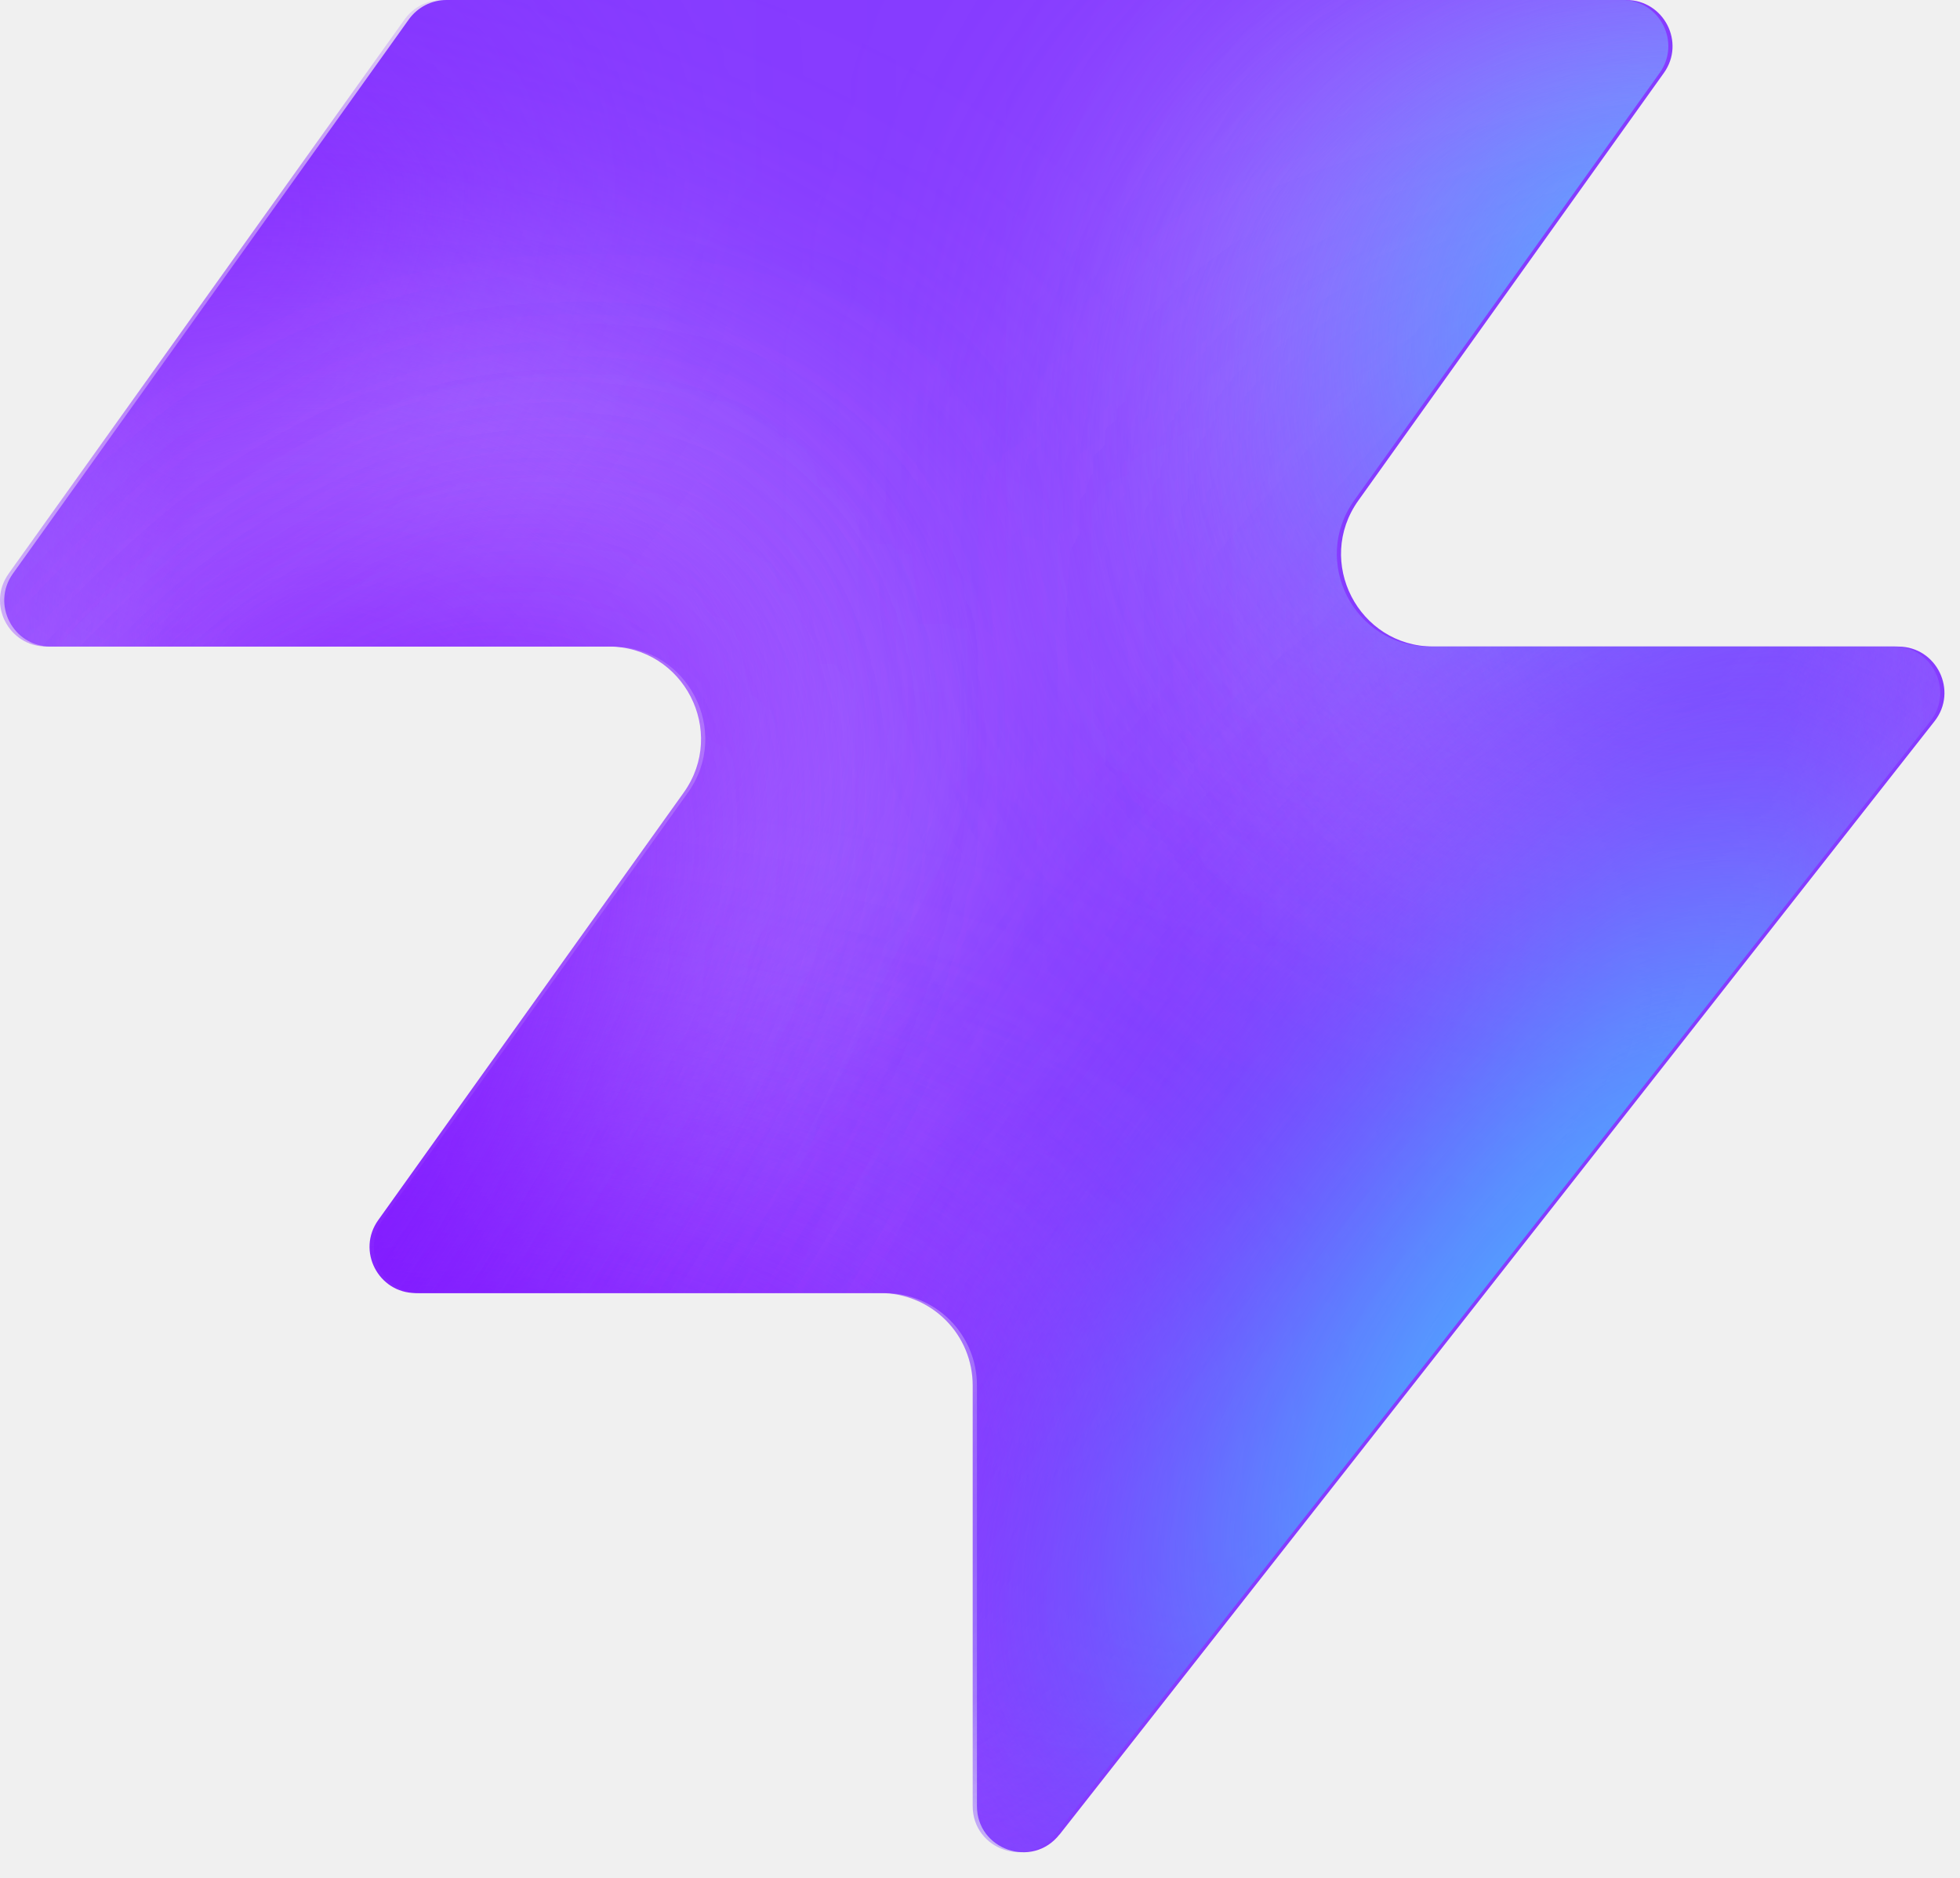
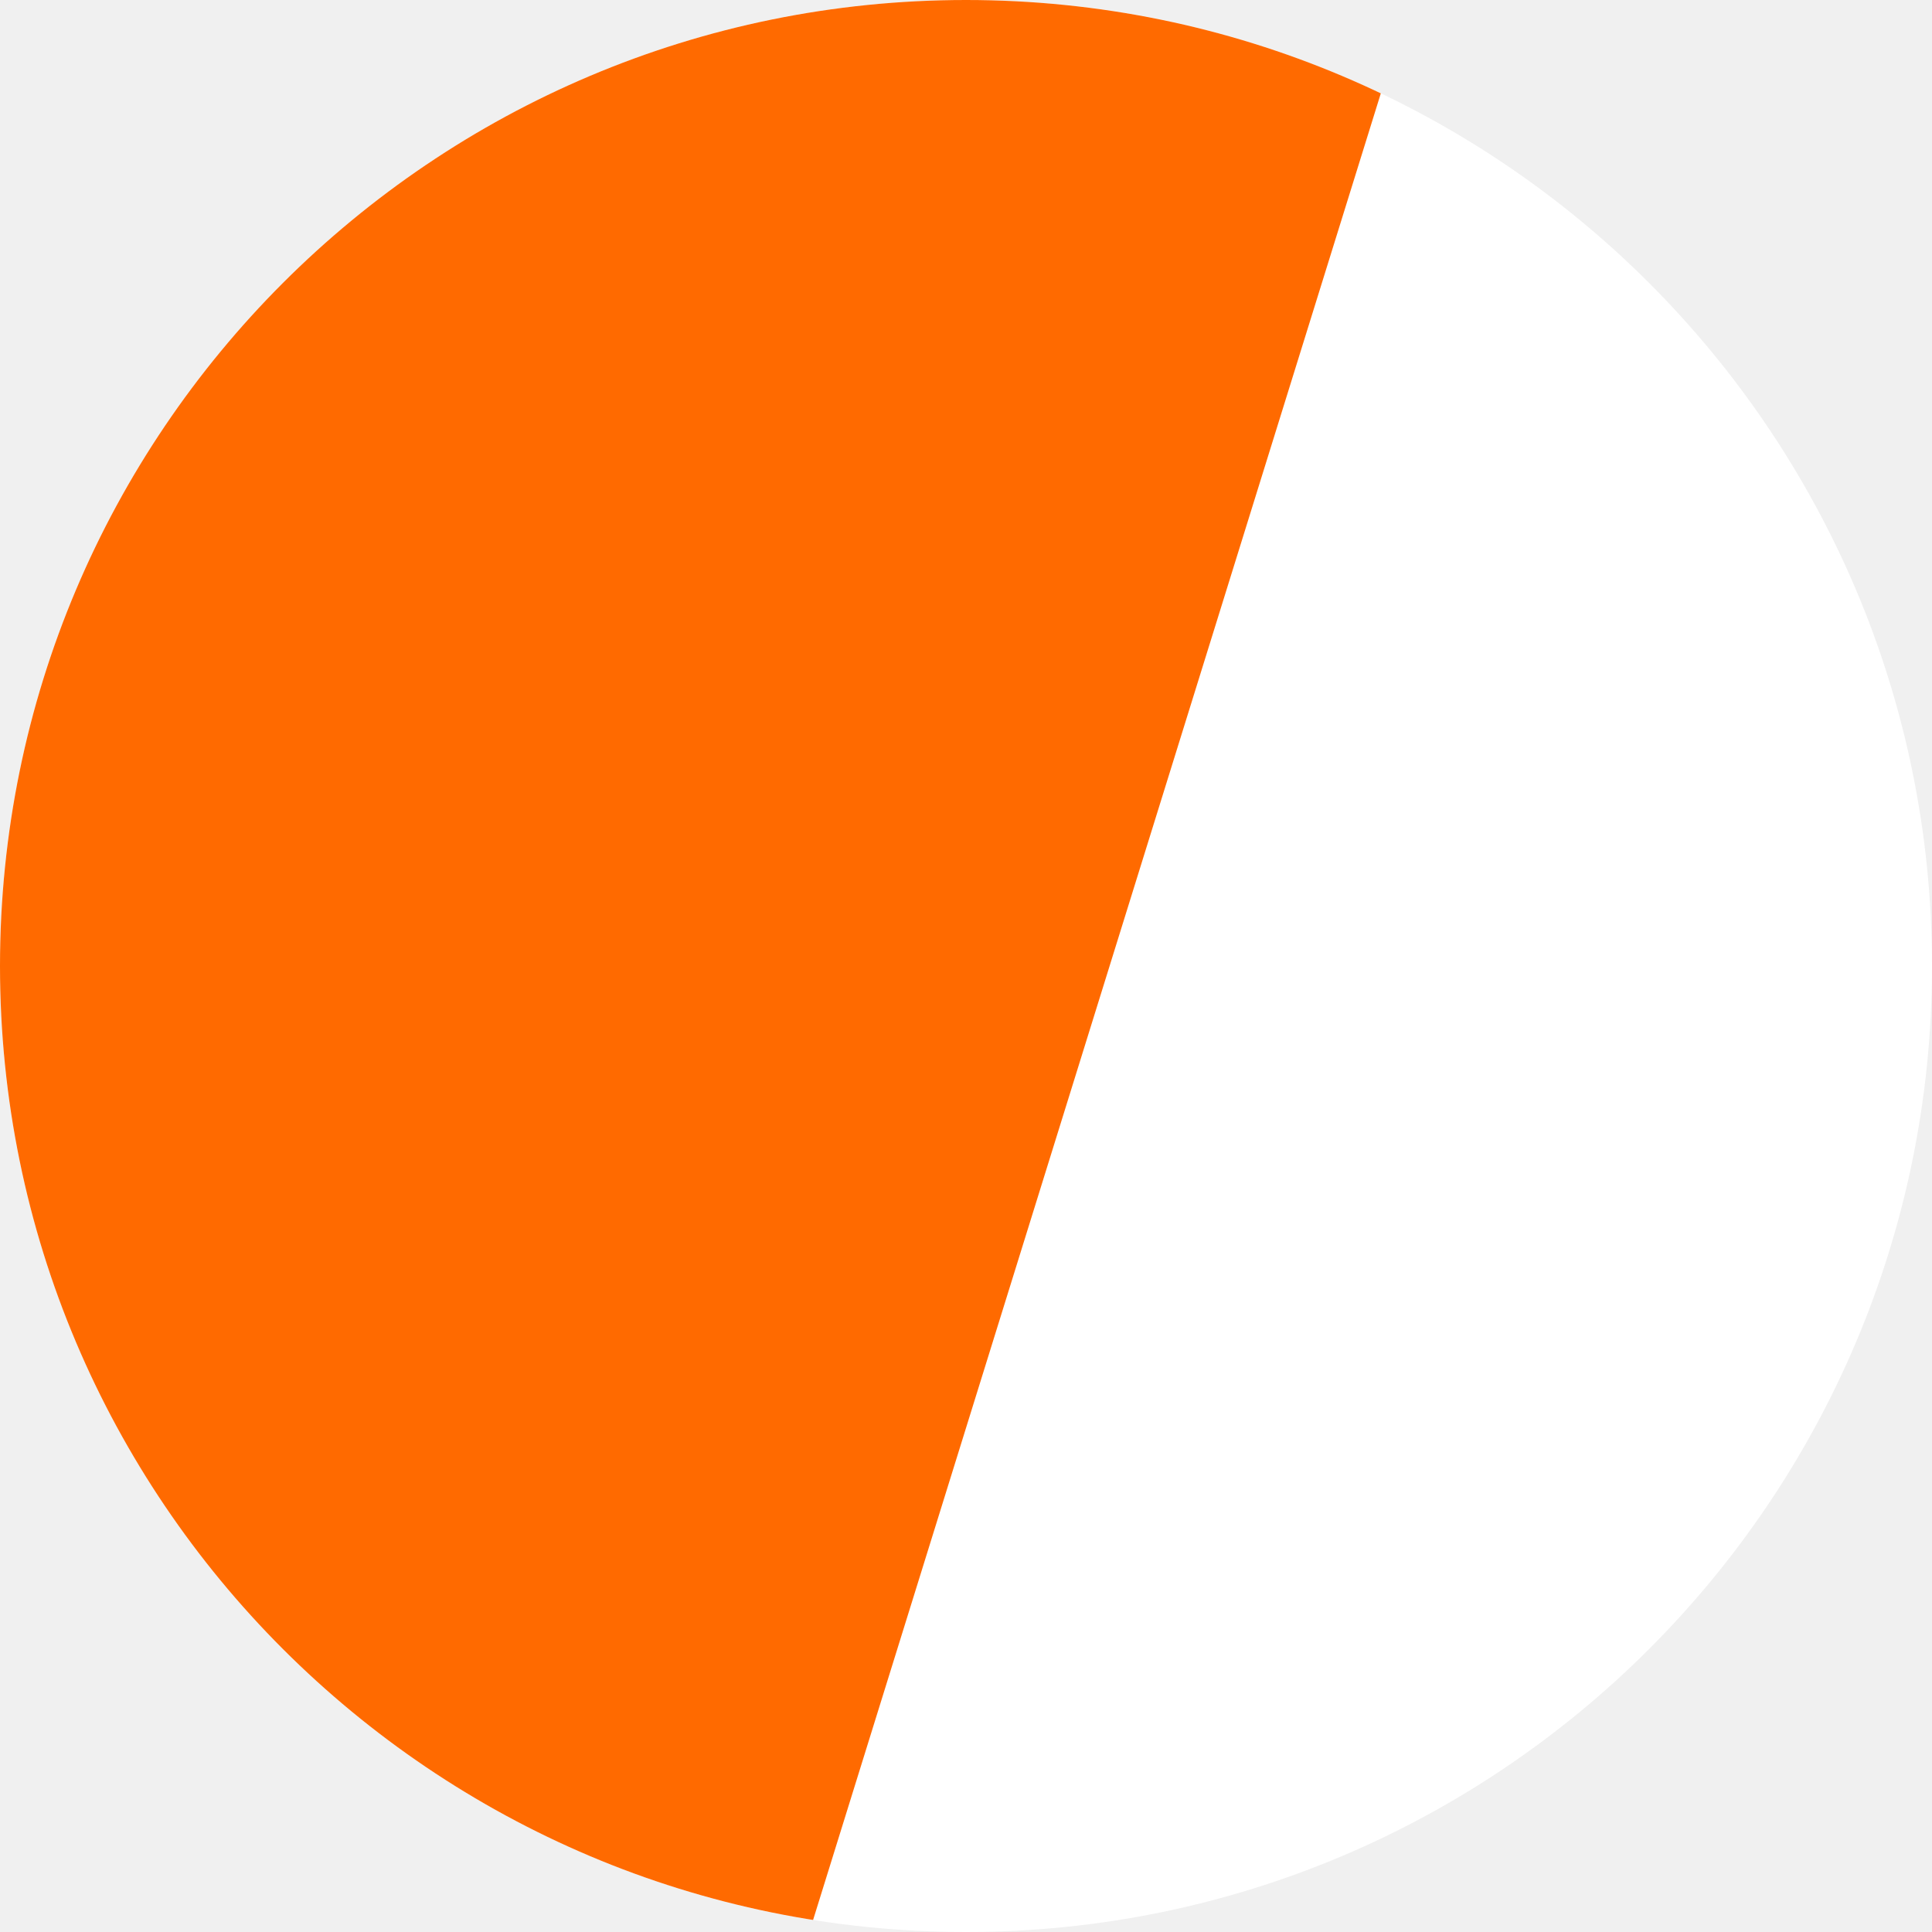
- <svg xmlns="http://www.w3.org/2000/svg" width="48" height="46" fill="none" viewBox="0 0 48 46">
-   <path fill="#863bff" d="M25.946 44.938c-.664.845-2.021.375-2.021-.698V33.937a2.26 2.26 0 0 0-2.262-2.262H10.287c-.92 0-1.456-1.04-.92-1.788l7.48-10.471c1.07-1.497 0-3.578-1.842-3.578H1.237c-.92 0-1.456-1.04-.92-1.788L10.013.474c.214-.297.556-.474.92-.474h28.894c.92 0 1.456 1.04.92 1.788l-7.48 10.471c-1.07 1.498 0 3.579 1.842 3.579h11.377c.943 0 1.473 1.088.89 1.83L25.947 44.94z" style="fill:#863bff;fill:color(display-p3 .525 .23 1);fill-opacity:1" />
-   <mask id="a" width="48" height="46" x="0" y="0" maskUnits="userSpaceOnUse" style="mask-type:alpha">
-     <path fill="#000" d="M25.842 44.938c-.664.844-2.021.375-2.021-.698V33.937a2.26 2.26 0 0 0-2.262-2.262H10.183c-.92 0-1.456-1.04-.92-1.788l7.48-10.471c1.07-1.498 0-3.579-1.842-3.579H1.133c-.92 0-1.456-1.04-.92-1.787L9.91.473c.214-.297.556-.474.92-.474h28.894c.92 0 1.456 1.04.92 1.788l-7.48 10.471c-1.07 1.498 0 3.578 1.842 3.578h11.377c.943 0 1.473 1.088.89 1.832L25.843 44.94z" style="fill:#000;fill-opacity:1" />
-   </mask>
-   <g mask="url(#a)">
-     <g filter="url(#b)">
-       <ellipse cx="5.508" cy="14.704" fill="#ede6ff" rx="5.508" ry="14.704" style="fill:#ede6ff;fill:color(display-p3 .927 .903 1);fill-opacity:1" transform="matrix(.00324 1 1 -.00324 -4.47 31.516)" />
-     </g>
-     <g filter="url(#c)">
-       <ellipse cx="10.399" cy="29.851" fill="#ede6ff" rx="10.399" ry="29.851" style="fill:#ede6ff;fill:color(display-p3 .927 .903 1);fill-opacity:1" transform="matrix(.00324 1 1 -.00324 -39.328 7.883)" />
-     </g>
-     <g filter="url(#d)">
-       <ellipse cx="5.508" cy="30.487" fill="#7e14ff" rx="5.508" ry="30.487" style="fill:#7e14ff;fill:color(display-p3 .492 .077 1);fill-opacity:1" transform="rotate(89.814 -25.913 -14.639)scale(1 -1)" />
-     </g>
-     <g filter="url(#e)">
-       <ellipse cx="5.508" cy="30.599" fill="#7e14ff" rx="5.508" ry="30.599" style="fill:#7e14ff;fill:color(display-p3 .492 .077 1);fill-opacity:1" transform="rotate(89.814 -32.644 -3.334)scale(1 -1)" />
-     </g>
-     <g filter="url(#f)">
-       <ellipse cx="5.508" cy="30.599" fill="#7e14ff" rx="5.508" ry="30.599" style="fill:#7e14ff;fill:color(display-p3 .492 .077 1);fill-opacity:1" transform="matrix(.00324 1 1 -.00324 -34.34 30.47)" />
-     </g>
-     <g filter="url(#g)">
-       <ellipse cx="14.072" cy="22.078" fill="#ede6ff" rx="14.072" ry="22.078" style="fill:#ede6ff;fill:color(display-p3 .927 .903 1);fill-opacity:1" transform="rotate(93.35 24.506 48.493)scale(-1 1)" />
-     </g>
-     <g filter="url(#h)">
-       <ellipse cx="3.47" cy="21.501" fill="#7e14ff" rx="3.47" ry="21.501" style="fill:#7e14ff;fill:color(display-p3 .492 .077 1);fill-opacity:1" transform="rotate(89.009 28.708 47.59)scale(-1 1)" />
-     </g>
-     <g filter="url(#i)">
-       <ellipse cx="3.47" cy="21.501" fill="#7e14ff" rx="3.47" ry="21.501" style="fill:#7e14ff;fill:color(display-p3 .492 .077 1);fill-opacity:1" transform="rotate(89.009 28.708 47.59)scale(-1 1)" />
-     </g>
-     <g filter="url(#j)">
-       <ellipse cx=".387" cy="8.972" fill="#7e14ff" rx="4.407" ry="29.108" style="fill:#7e14ff;fill:color(display-p3 .492 .077 1);fill-opacity:1" transform="rotate(39.51 .387 8.972)" />
-     </g>
-     <g filter="url(#k)">
-       <ellipse cx="47.523" cy="-6.092" fill="#7e14ff" rx="4.407" ry="29.108" style="fill:#7e14ff;fill:color(display-p3 .492 .077 1);fill-opacity:1" transform="rotate(37.892 47.523 -6.092)" />
-     </g>
-     <g filter="url(#l)">
-       <ellipse cx="41.412" cy="6.333" fill="#47bfff" rx="5.971" ry="9.665" style="fill:#47bfff;fill:color(display-p3 .28 .748 1);fill-opacity:1" transform="rotate(37.892 41.412 6.333)" />
-     </g>
-     <g filter="url(#m)">
-       <ellipse cx="-1.879" cy="38.332" fill="#7e14ff" rx="4.407" ry="29.108" style="fill:#7e14ff;fill:color(display-p3 .492 .077 1);fill-opacity:1" transform="rotate(37.892 -1.88 38.332)" />
-     </g>
-     <g filter="url(#n)">
-       <ellipse cx="-1.879" cy="38.332" fill="#7e14ff" rx="4.407" ry="29.108" style="fill:#7e14ff;fill:color(display-p3 .492 .077 1);fill-opacity:1" transform="rotate(37.892 -1.88 38.332)" />
-     </g>
-     <g filter="url(#o)">
-       <ellipse cx="35.651" cy="29.907" fill="#7e14ff" rx="4.407" ry="29.108" style="fill:#7e14ff;fill:color(display-p3 .492 .077 1);fill-opacity:1" transform="rotate(37.892 35.651 29.907)" />
-     </g>
-     <g filter="url(#p)">
-       <ellipse cx="38.418" cy="32.4" fill="#47bfff" rx="5.971" ry="15.297" style="fill:#47bfff;fill:color(display-p3 .28 .748 1);fill-opacity:1" transform="rotate(37.892 38.418 32.4)" />
-     </g>
+ <svg xmlns="http://www.w3.org/2000/svg" width="74" height="74" viewBox="0 0 74 74" fill="none">
+   <g clip-path="url(#clip0_70_104)">
+     <rect width="74" height="74" fill="white" />
+     <path d="M0 0H54L31 74L0 74V0Z" fill="#FF6A00" />
  </g>
  <defs>
-     <filter id="b" width="60.045" height="41.654" x="-19.77" y="16.149" color-interpolation-filters="sRGB" filterUnits="userSpaceOnUse">
-       <feFlood flood-opacity="0" result="BackgroundImageFix" />
-       <feBlend in="SourceGraphic" in2="BackgroundImageFix" result="shape" />
-       <feGaussianBlur result="effect1_foregroundBlur_2002_17158" stdDeviation="7.659" />
-     </filter>
-     <filter id="c" width="90.34" height="51.437" x="-54.613" y="-7.533" color-interpolation-filters="sRGB" filterUnits="userSpaceOnUse">
-       <feFlood flood-opacity="0" result="BackgroundImageFix" />
-       <feBlend in="SourceGraphic" in2="BackgroundImageFix" result="shape" />
-       <feGaussianBlur result="effect1_foregroundBlur_2002_17158" stdDeviation="7.659" />
-     </filter>
-     <filter id="d" width="79.355" height="29.4" x="-49.64" y="2.03" color-interpolation-filters="sRGB" filterUnits="userSpaceOnUse">
-       <feFlood flood-opacity="0" result="BackgroundImageFix" />
-       <feBlend in="SourceGraphic" in2="BackgroundImageFix" result="shape" />
-       <feGaussianBlur result="effect1_foregroundBlur_2002_17158" stdDeviation="4.596" />
-     </filter>
-     <filter id="e" width="79.579" height="29.4" x="-45.045" y="20.029" color-interpolation-filters="sRGB" filterUnits="userSpaceOnUse">
-       <feFlood flood-opacity="0" result="BackgroundImageFix" />
-       <feBlend in="SourceGraphic" in2="BackgroundImageFix" result="shape" />
-       <feGaussianBlur result="effect1_foregroundBlur_2002_17158" stdDeviation="4.596" />
-     </filter>
-     <filter id="f" width="79.579" height="29.4" x="-43.513" y="21.178" color-interpolation-filters="sRGB" filterUnits="userSpaceOnUse">
-       <feFlood flood-opacity="0" result="BackgroundImageFix" />
-       <feBlend in="SourceGraphic" in2="BackgroundImageFix" result="shape" />
-       <feGaussianBlur result="effect1_foregroundBlur_2002_17158" stdDeviation="4.596" />
-     </filter>
-     <filter id="g" width="74.749" height="58.852" x="15.756" y="-17.901" color-interpolation-filters="sRGB" filterUnits="userSpaceOnUse">
-       <feFlood flood-opacity="0" result="BackgroundImageFix" />
-       <feBlend in="SourceGraphic" in2="BackgroundImageFix" result="shape" />
-       <feGaussianBlur result="effect1_foregroundBlur_2002_17158" stdDeviation="7.659" />
-     </filter>
-     <filter id="h" width="61.377" height="25.362" x="23.548" y="2.284" color-interpolation-filters="sRGB" filterUnits="userSpaceOnUse">
-       <feFlood flood-opacity="0" result="BackgroundImageFix" />
-       <feBlend in="SourceGraphic" in2="BackgroundImageFix" result="shape" />
-       <feGaussianBlur result="effect1_foregroundBlur_2002_17158" stdDeviation="4.596" />
-     </filter>
-     <filter id="i" width="61.377" height="25.362" x="23.548" y="2.284" color-interpolation-filters="sRGB" filterUnits="userSpaceOnUse">
-       <feFlood flood-opacity="0" result="BackgroundImageFix" />
-       <feBlend in="SourceGraphic" in2="BackgroundImageFix" result="shape" />
-       <feGaussianBlur result="effect1_foregroundBlur_2002_17158" stdDeviation="4.596" />
-     </filter>
-     <filter id="j" width="56.045" height="63.649" x="-27.636" y="-22.853" color-interpolation-filters="sRGB" filterUnits="userSpaceOnUse">
-       <feFlood flood-opacity="0" result="BackgroundImageFix" />
-       <feBlend in="SourceGraphic" in2="BackgroundImageFix" result="shape" />
-       <feGaussianBlur result="effect1_foregroundBlur_2002_17158" stdDeviation="4.596" />
-     </filter>
-     <filter id="k" width="54.814" height="64.646" x="20.116" y="-38.415" color-interpolation-filters="sRGB" filterUnits="userSpaceOnUse">
-       <feFlood flood-opacity="0" result="BackgroundImageFix" />
-       <feBlend in="SourceGraphic" in2="BackgroundImageFix" result="shape" />
-       <feGaussianBlur result="effect1_foregroundBlur_2002_17158" stdDeviation="4.596" />
-     </filter>
-     <filter id="l" width="33.541" height="35.313" x="24.641" y="-11.323" color-interpolation-filters="sRGB" filterUnits="userSpaceOnUse">
-       <feFlood flood-opacity="0" result="BackgroundImageFix" />
-       <feBlend in="SourceGraphic" in2="BackgroundImageFix" result="shape" />
-       <feGaussianBlur result="effect1_foregroundBlur_2002_17158" stdDeviation="4.596" />
-     </filter>
-     <filter id="m" width="54.814" height="64.646" x="-29.286" y="6.009" color-interpolation-filters="sRGB" filterUnits="userSpaceOnUse">
-       <feFlood flood-opacity="0" result="BackgroundImageFix" />
-       <feBlend in="SourceGraphic" in2="BackgroundImageFix" result="shape" />
-       <feGaussianBlur result="effect1_foregroundBlur_2002_17158" stdDeviation="4.596" />
-     </filter>
-     <filter id="n" width="54.814" height="64.646" x="-29.286" y="6.009" color-interpolation-filters="sRGB" filterUnits="userSpaceOnUse">
-       <feFlood flood-opacity="0" result="BackgroundImageFix" />
-       <feBlend in="SourceGraphic" in2="BackgroundImageFix" result="shape" />
-       <feGaussianBlur result="effect1_foregroundBlur_2002_17158" stdDeviation="4.596" />
-     </filter>
-     <filter id="o" width="54.814" height="64.646" x="8.244" y="-2.416" color-interpolation-filters="sRGB" filterUnits="userSpaceOnUse">
-       <feFlood flood-opacity="0" result="BackgroundImageFix" />
-       <feBlend in="SourceGraphic" in2="BackgroundImageFix" result="shape" />
-       <feGaussianBlur result="effect1_foregroundBlur_2002_17158" stdDeviation="4.596" />
-     </filter>
-     <filter id="p" width="39.409" height="43.623" x="18.713" y="10.588" color-interpolation-filters="sRGB" filterUnits="userSpaceOnUse">
-       <feFlood flood-opacity="0" result="BackgroundImageFix" />
-       <feBlend in="SourceGraphic" in2="BackgroundImageFix" result="shape" />
-       <feGaussianBlur result="effect1_foregroundBlur_2002_17158" stdDeviation="4.596" />
-     </filter>
+     <clipPath id="clip0_70_104">
+       <rect width="74" height="74" rx="37" fill="white" />
+     </clipPath>
  </defs>
</svg>
